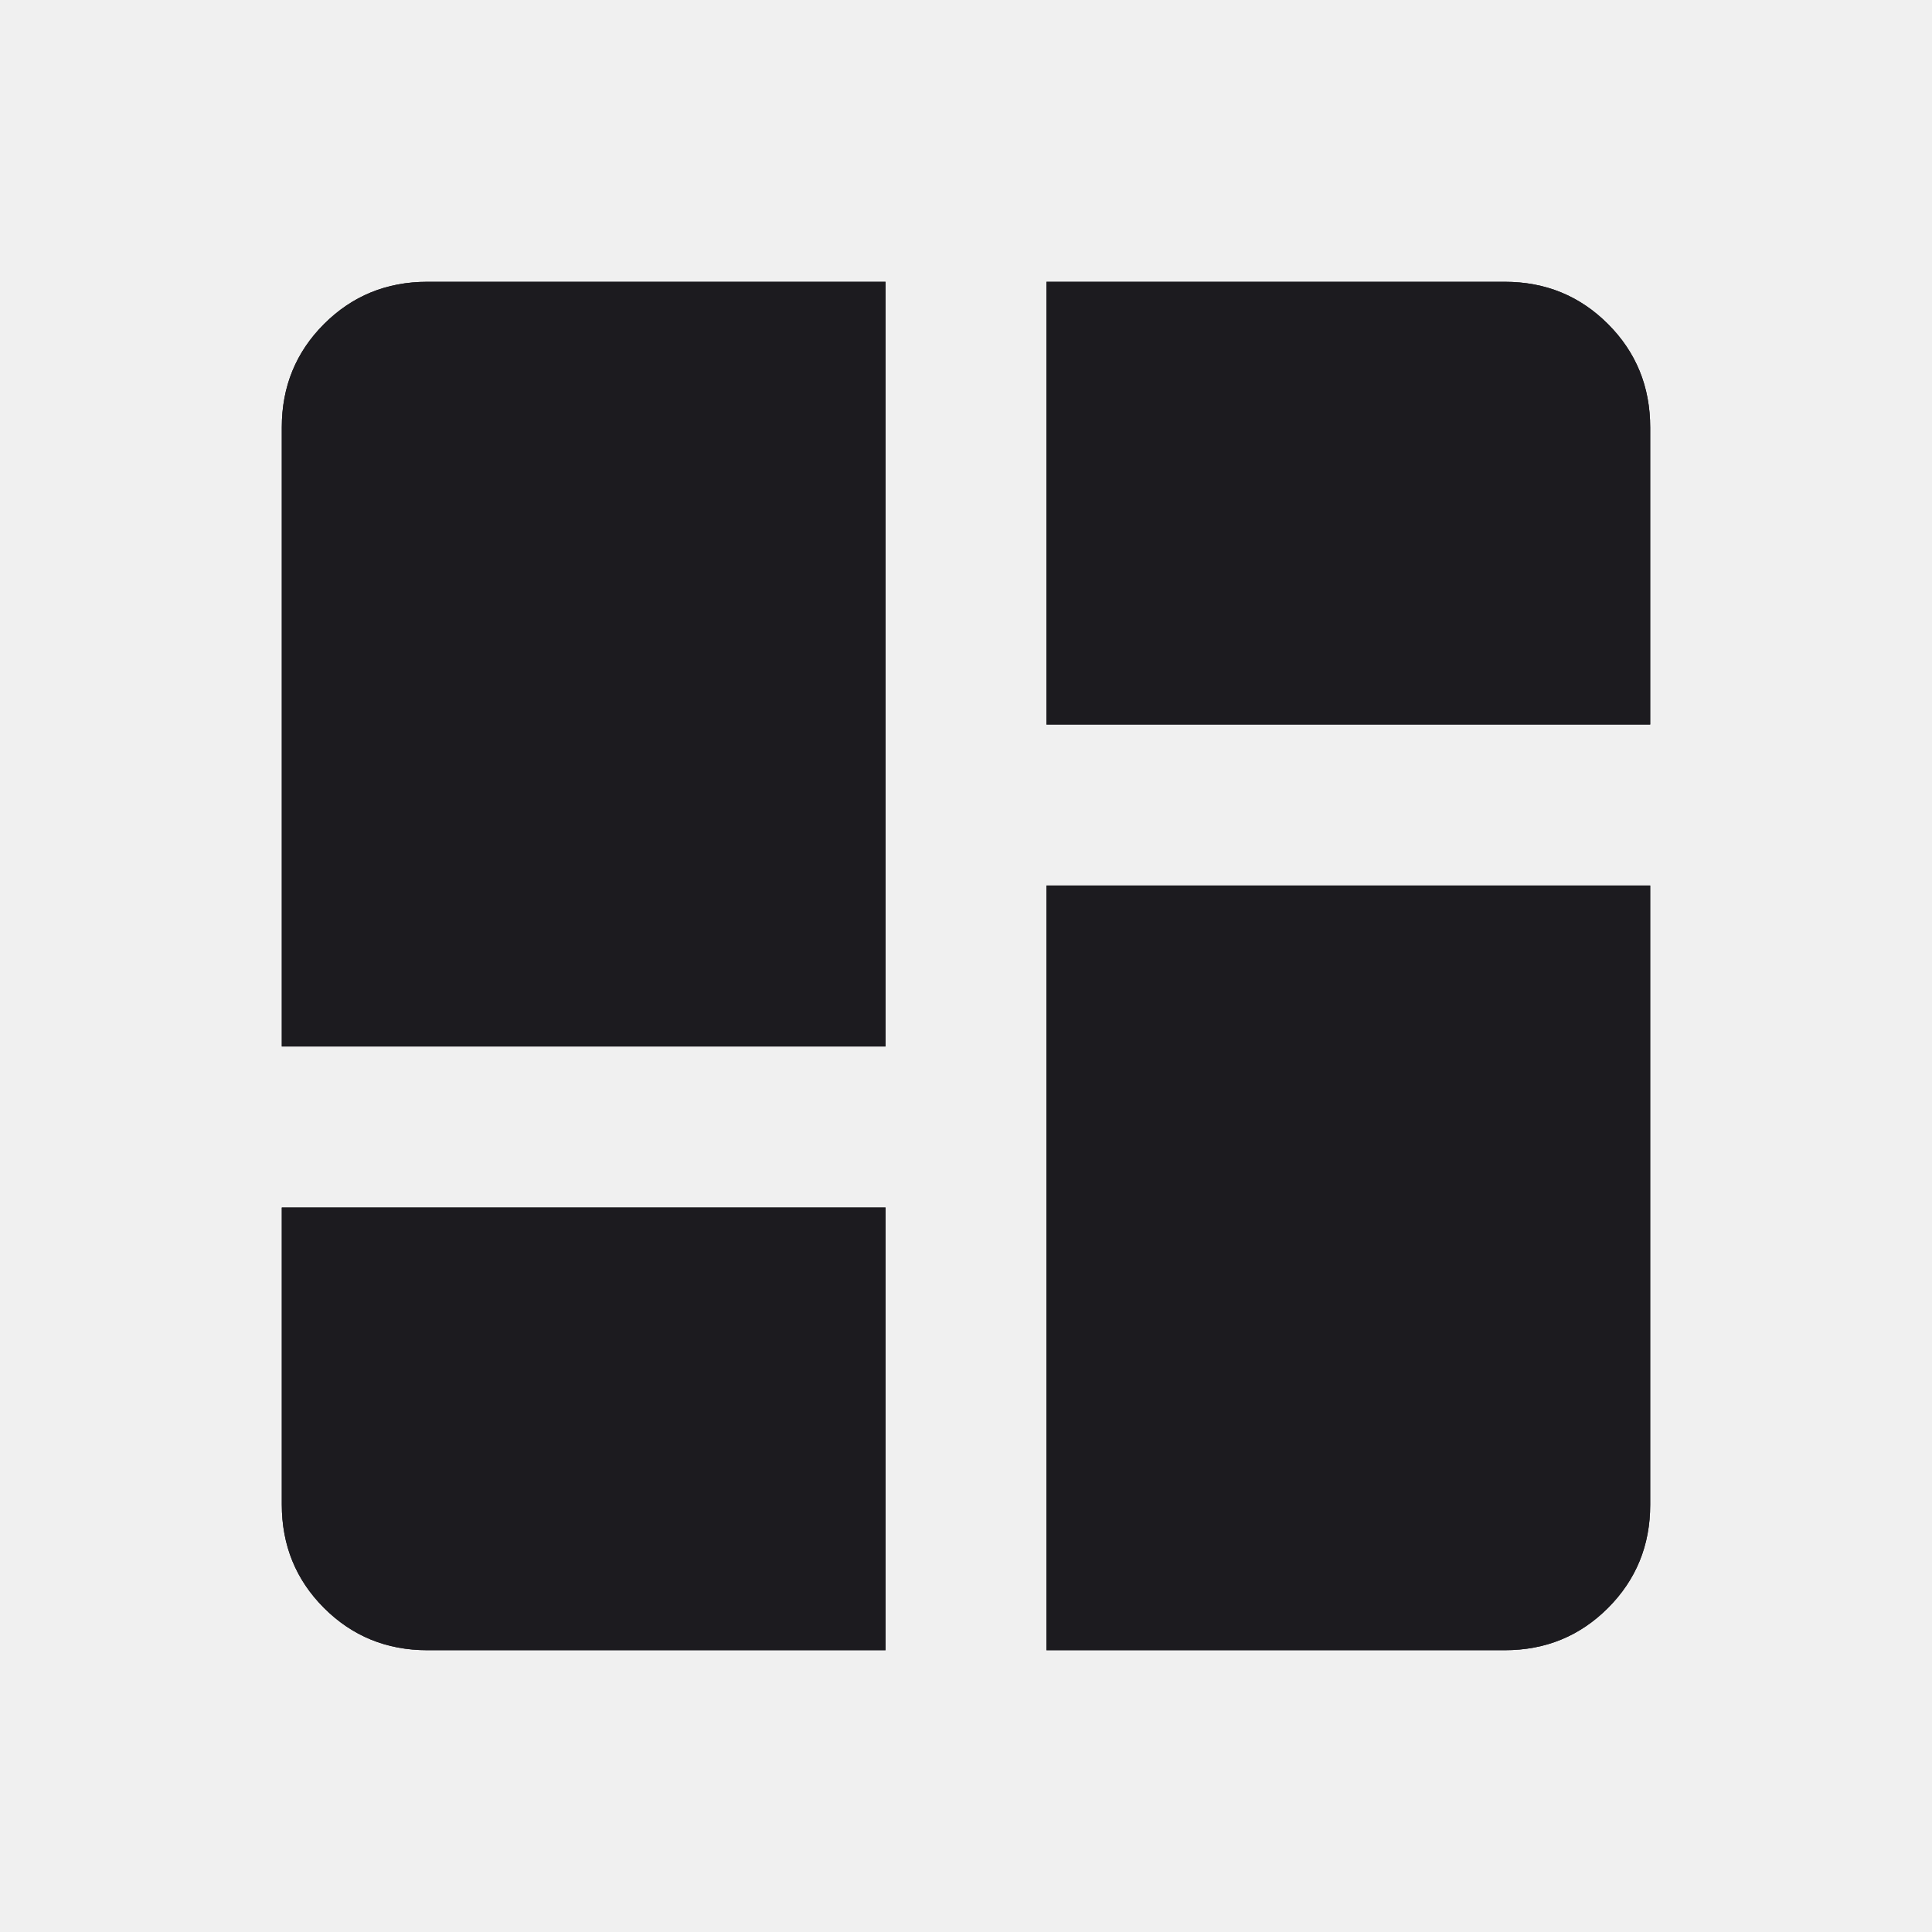
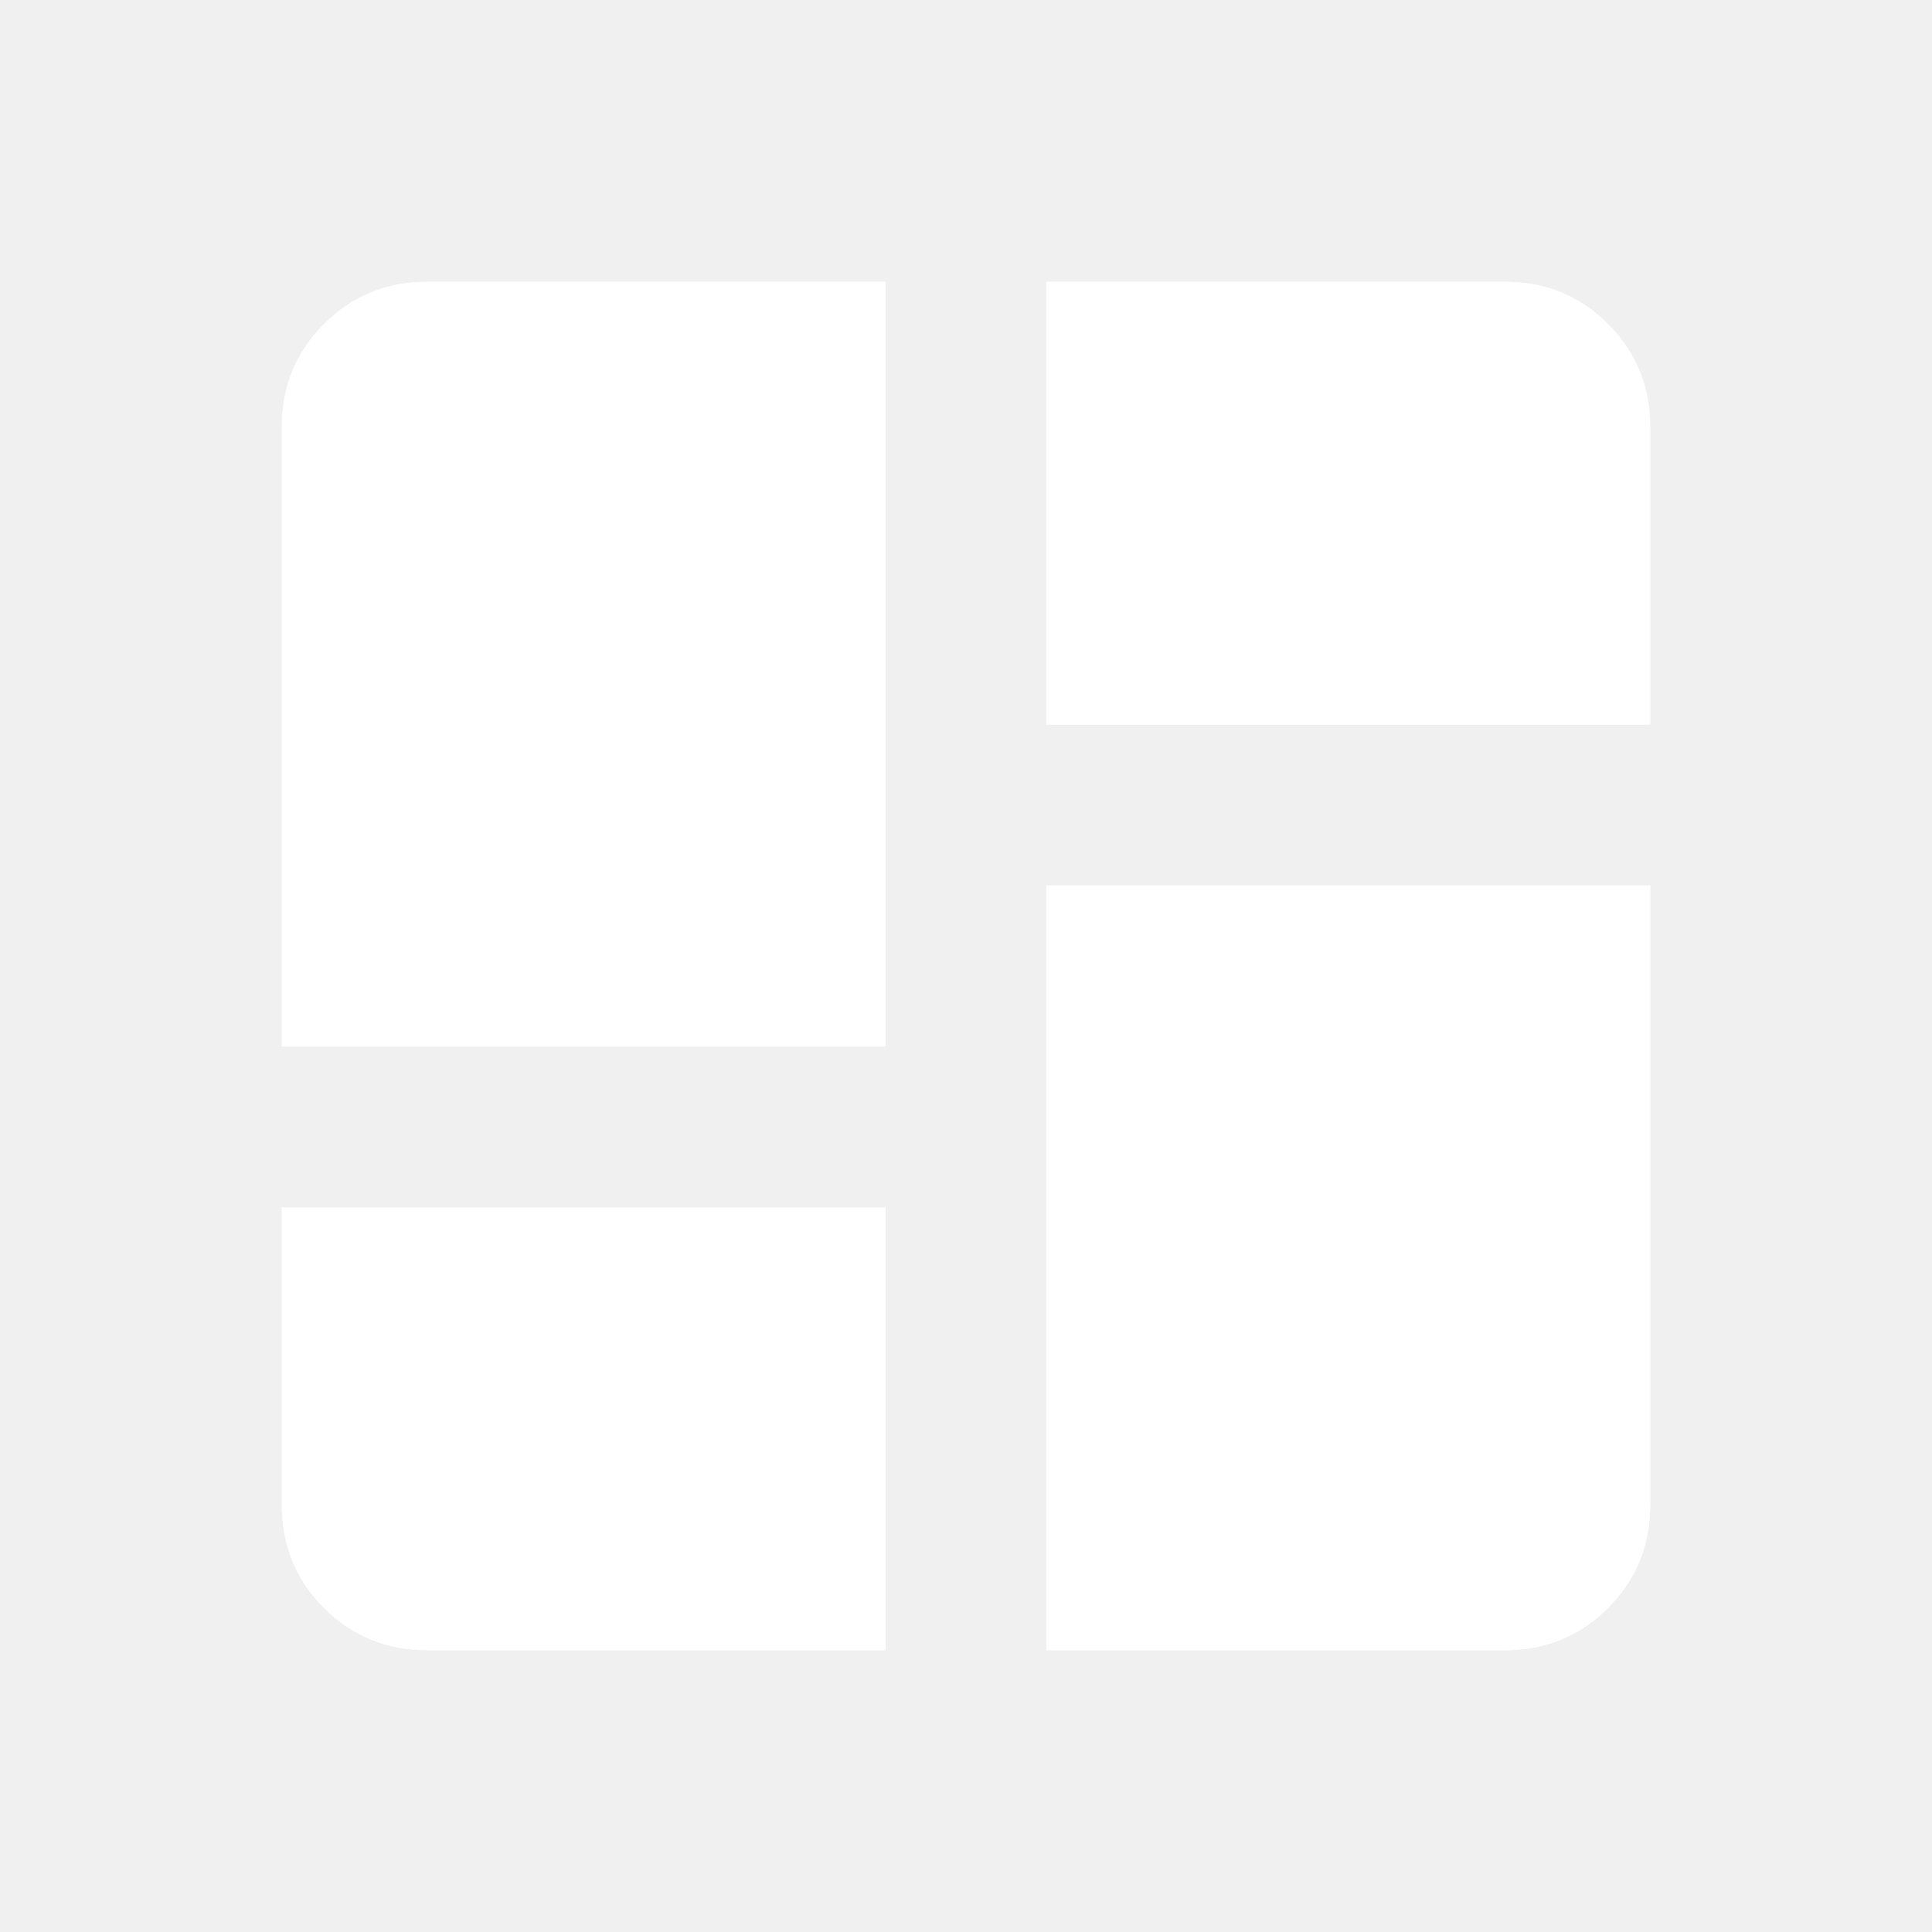
<svg xmlns="http://www.w3.org/2000/svg" width="14" height="14" viewBox="0 0 14 14" fill="none">
  <mask id="mask0_9529_16" style="mask-type:alpha" maskUnits="userSpaceOnUse" x="0" y="0" width="14" height="14">
    <rect width="14" height="14" fill="#D9D9D9" />
  </mask>
  <g mask="url(#mask0_9529_16)">
-     <path d="M2.042 7.583V3.096C2.042 2.802 2.144 2.552 2.348 2.348C2.552 2.144 2.802 2.042 3.096 2.042H6.417V7.583H2.042ZM7.583 2.042H10.904C11.199 2.042 11.448 2.144 11.652 2.348C11.856 2.552 11.958 2.802 11.958 3.098V5.25H7.583V2.042ZM7.583 11.958V6.417H11.958V10.904C11.958 11.198 11.856 11.448 11.652 11.652C11.448 11.856 11.199 11.958 10.904 11.958H7.583ZM2.042 8.75H6.417V11.958H3.096C2.802 11.958 2.552 11.856 2.348 11.652C2.144 11.448 2.042 11.198 2.042 10.902V8.75Z" fill="#1C1B1F" />
-     <path d="M2.042 7.583V3.096C2.042 2.802 2.144 2.552 2.348 2.348C2.552 2.144 2.802 2.042 3.096 2.042H6.417V7.583H2.042ZM7.583 2.042H10.904C11.199 2.042 11.448 2.144 11.652 2.348C11.856 2.552 11.958 2.802 11.958 3.098V5.25H7.583V2.042ZM7.583 11.958V6.417H11.958V10.904C11.958 11.198 11.856 11.448 11.652 11.652C11.448 11.856 11.199 11.958 10.904 11.958H7.583ZM2.042 8.75H6.417V11.958H3.096C2.802 11.958 2.552 11.856 2.348 11.652C2.144 11.448 2.042 11.198 2.042 10.902V8.75Z" fill="#1C1B1F" />
+     <path d="M2.042 7.583V3.096C2.042 2.802 2.144 2.552 2.348 2.348C2.552 2.144 2.802 2.042 3.096 2.042H6.417V7.583H2.042ZM7.583 2.042H10.904C11.199 2.042 11.448 2.144 11.652 2.348C11.856 2.552 11.958 2.802 11.958 3.098V5.25H7.583V2.042ZM7.583 11.958V6.417H11.958V10.904C11.958 11.198 11.856 11.448 11.652 11.652C11.448 11.856 11.199 11.958 10.904 11.958H7.583ZM2.042 8.75H6.417V11.958H3.096C2.802 11.958 2.552 11.856 2.348 11.652C2.144 11.448 2.042 11.198 2.042 10.902V8.75Z" fill="#FFFFFF" />
+     <path d="M2.042 7.583V3.096C2.042 2.802 2.144 2.552 2.348 2.348C2.552 2.144 2.802 2.042 3.096 2.042H6.417V7.583H2.042ZM7.583 2.042H10.904C11.199 2.042 11.448 2.144 11.652 2.348C11.856 2.552 11.958 2.802 11.958 3.098V5.25H7.583V2.042ZM7.583 11.958V6.417H11.958V10.904C11.958 11.198 11.856 11.448 11.652 11.652C11.448 11.856 11.199 11.958 10.904 11.958H7.583ZM2.042 8.75H6.417V11.958H3.096C2.802 11.958 2.552 11.856 2.348 11.652C2.144 11.448 2.042 11.198 2.042 10.902V8.75Z" fill="#FFFFFF" />
  </g>
</svg>
